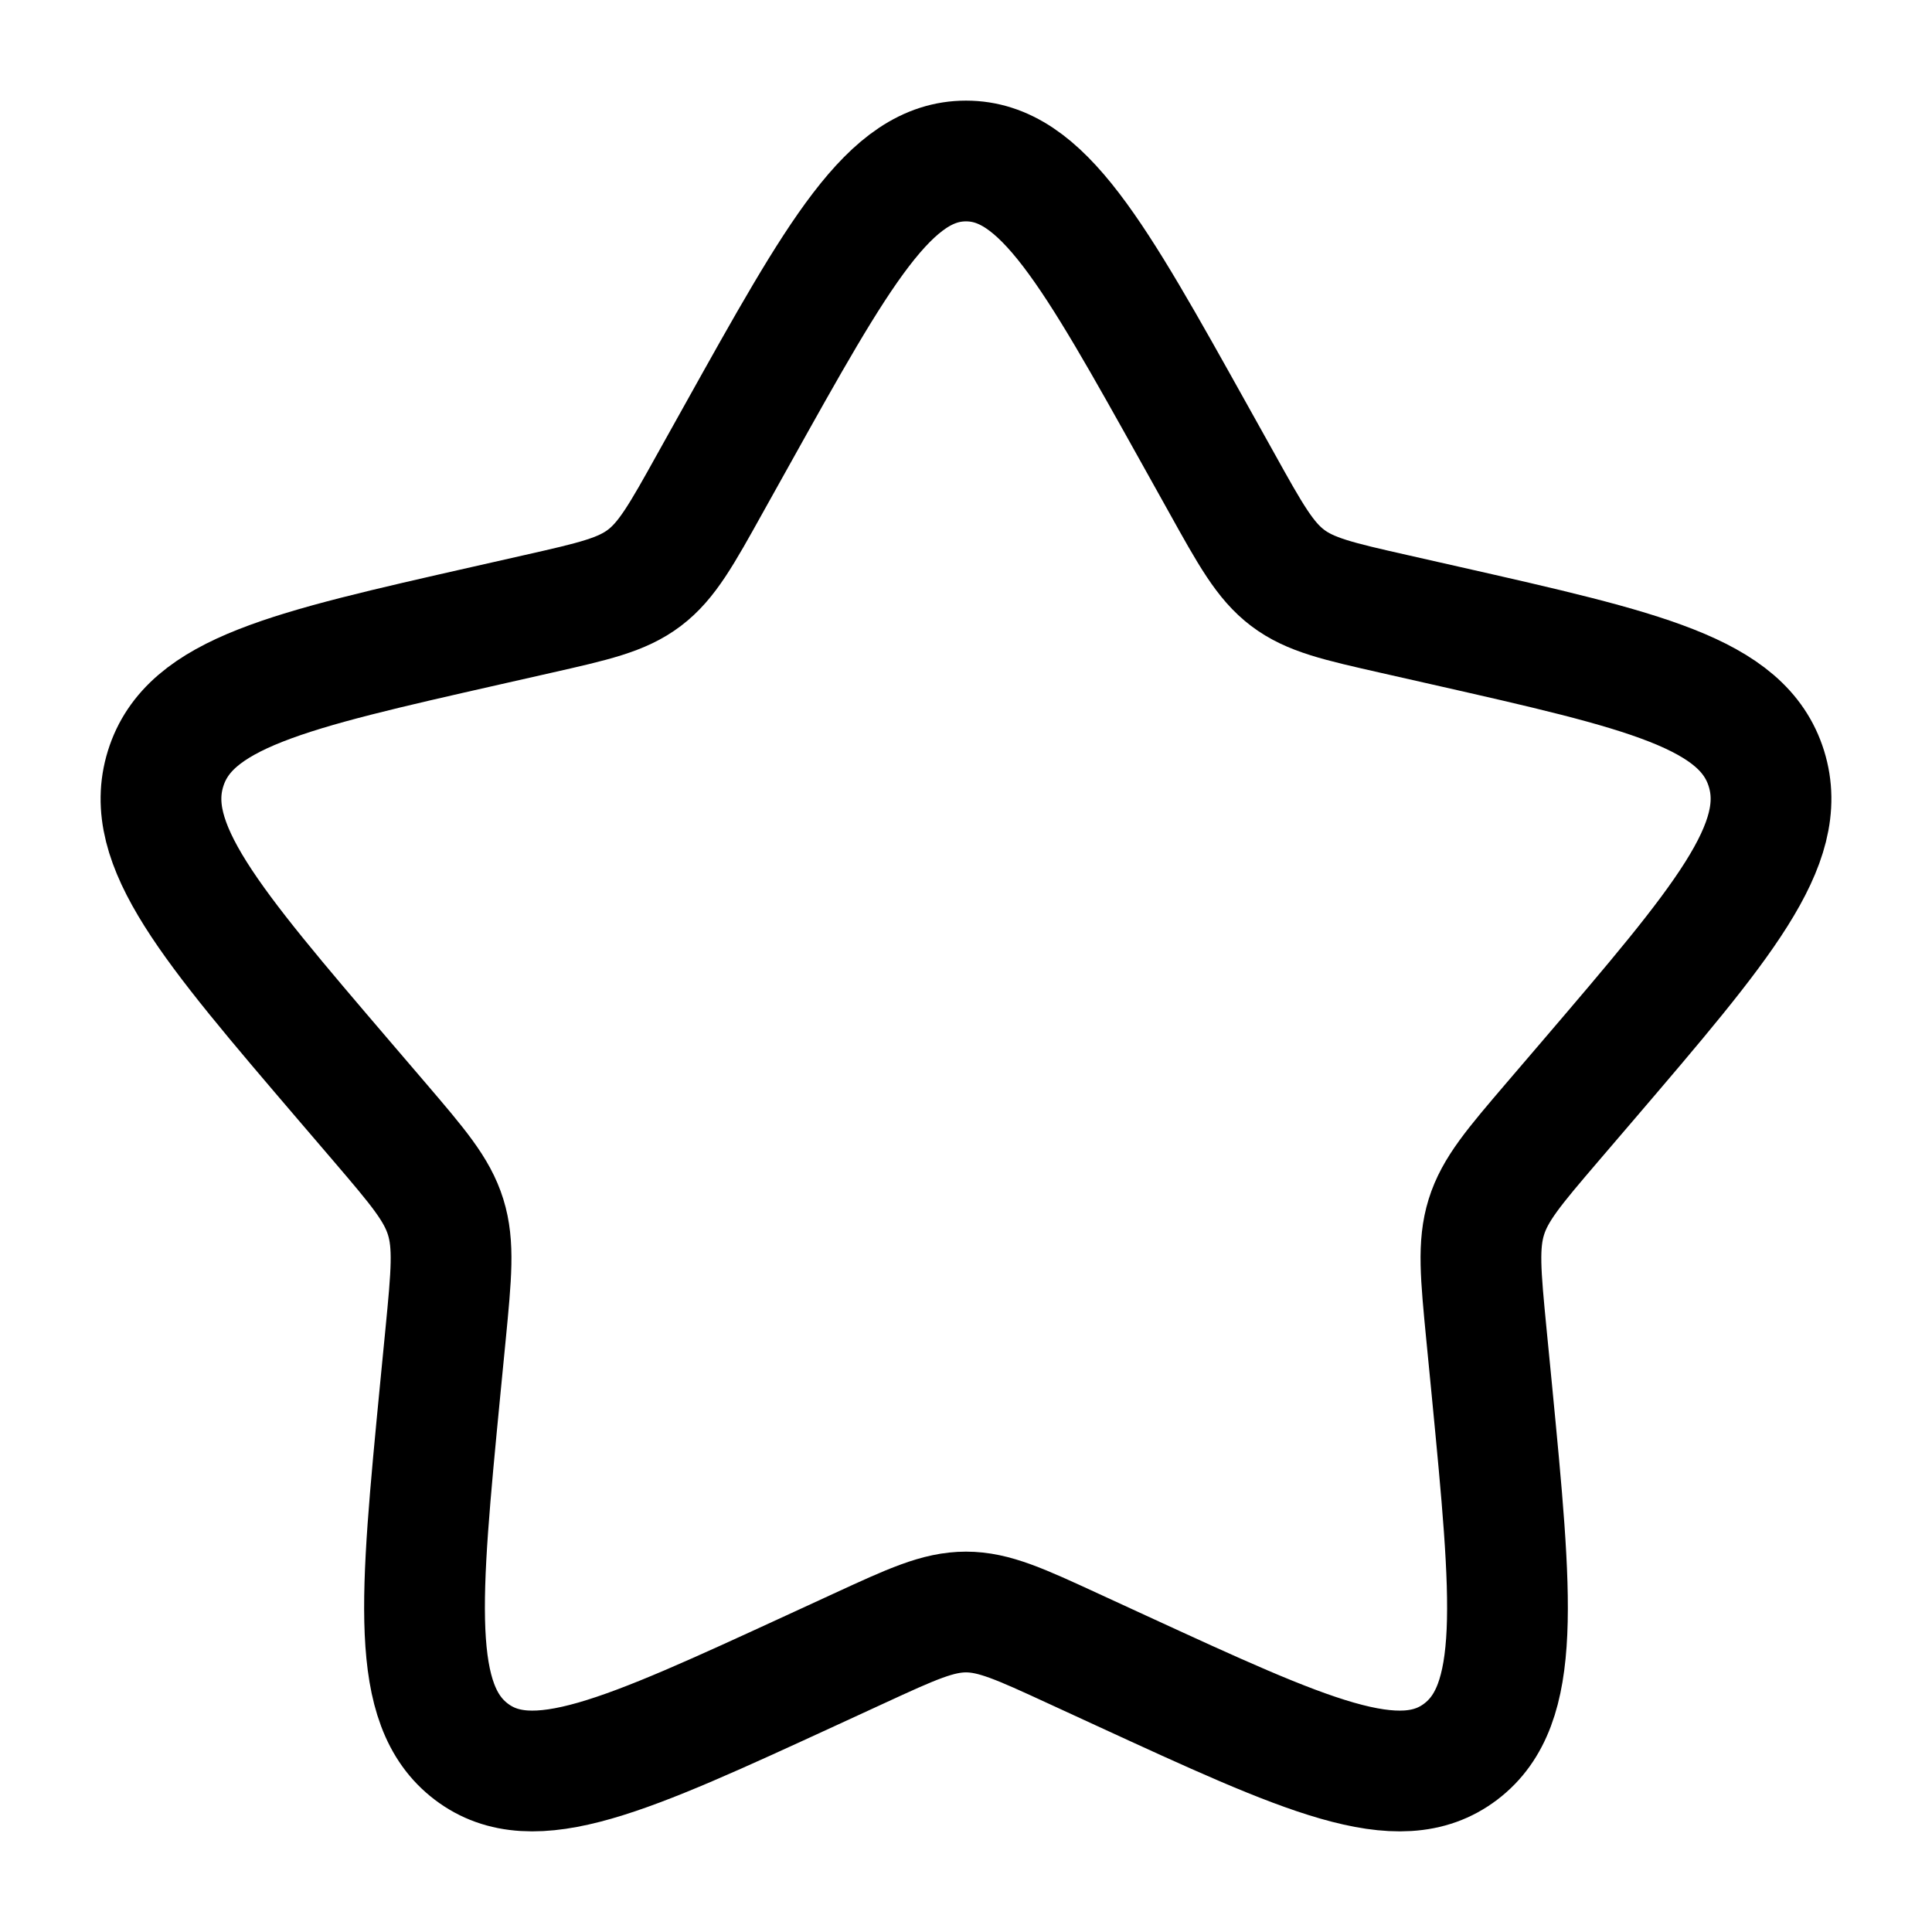
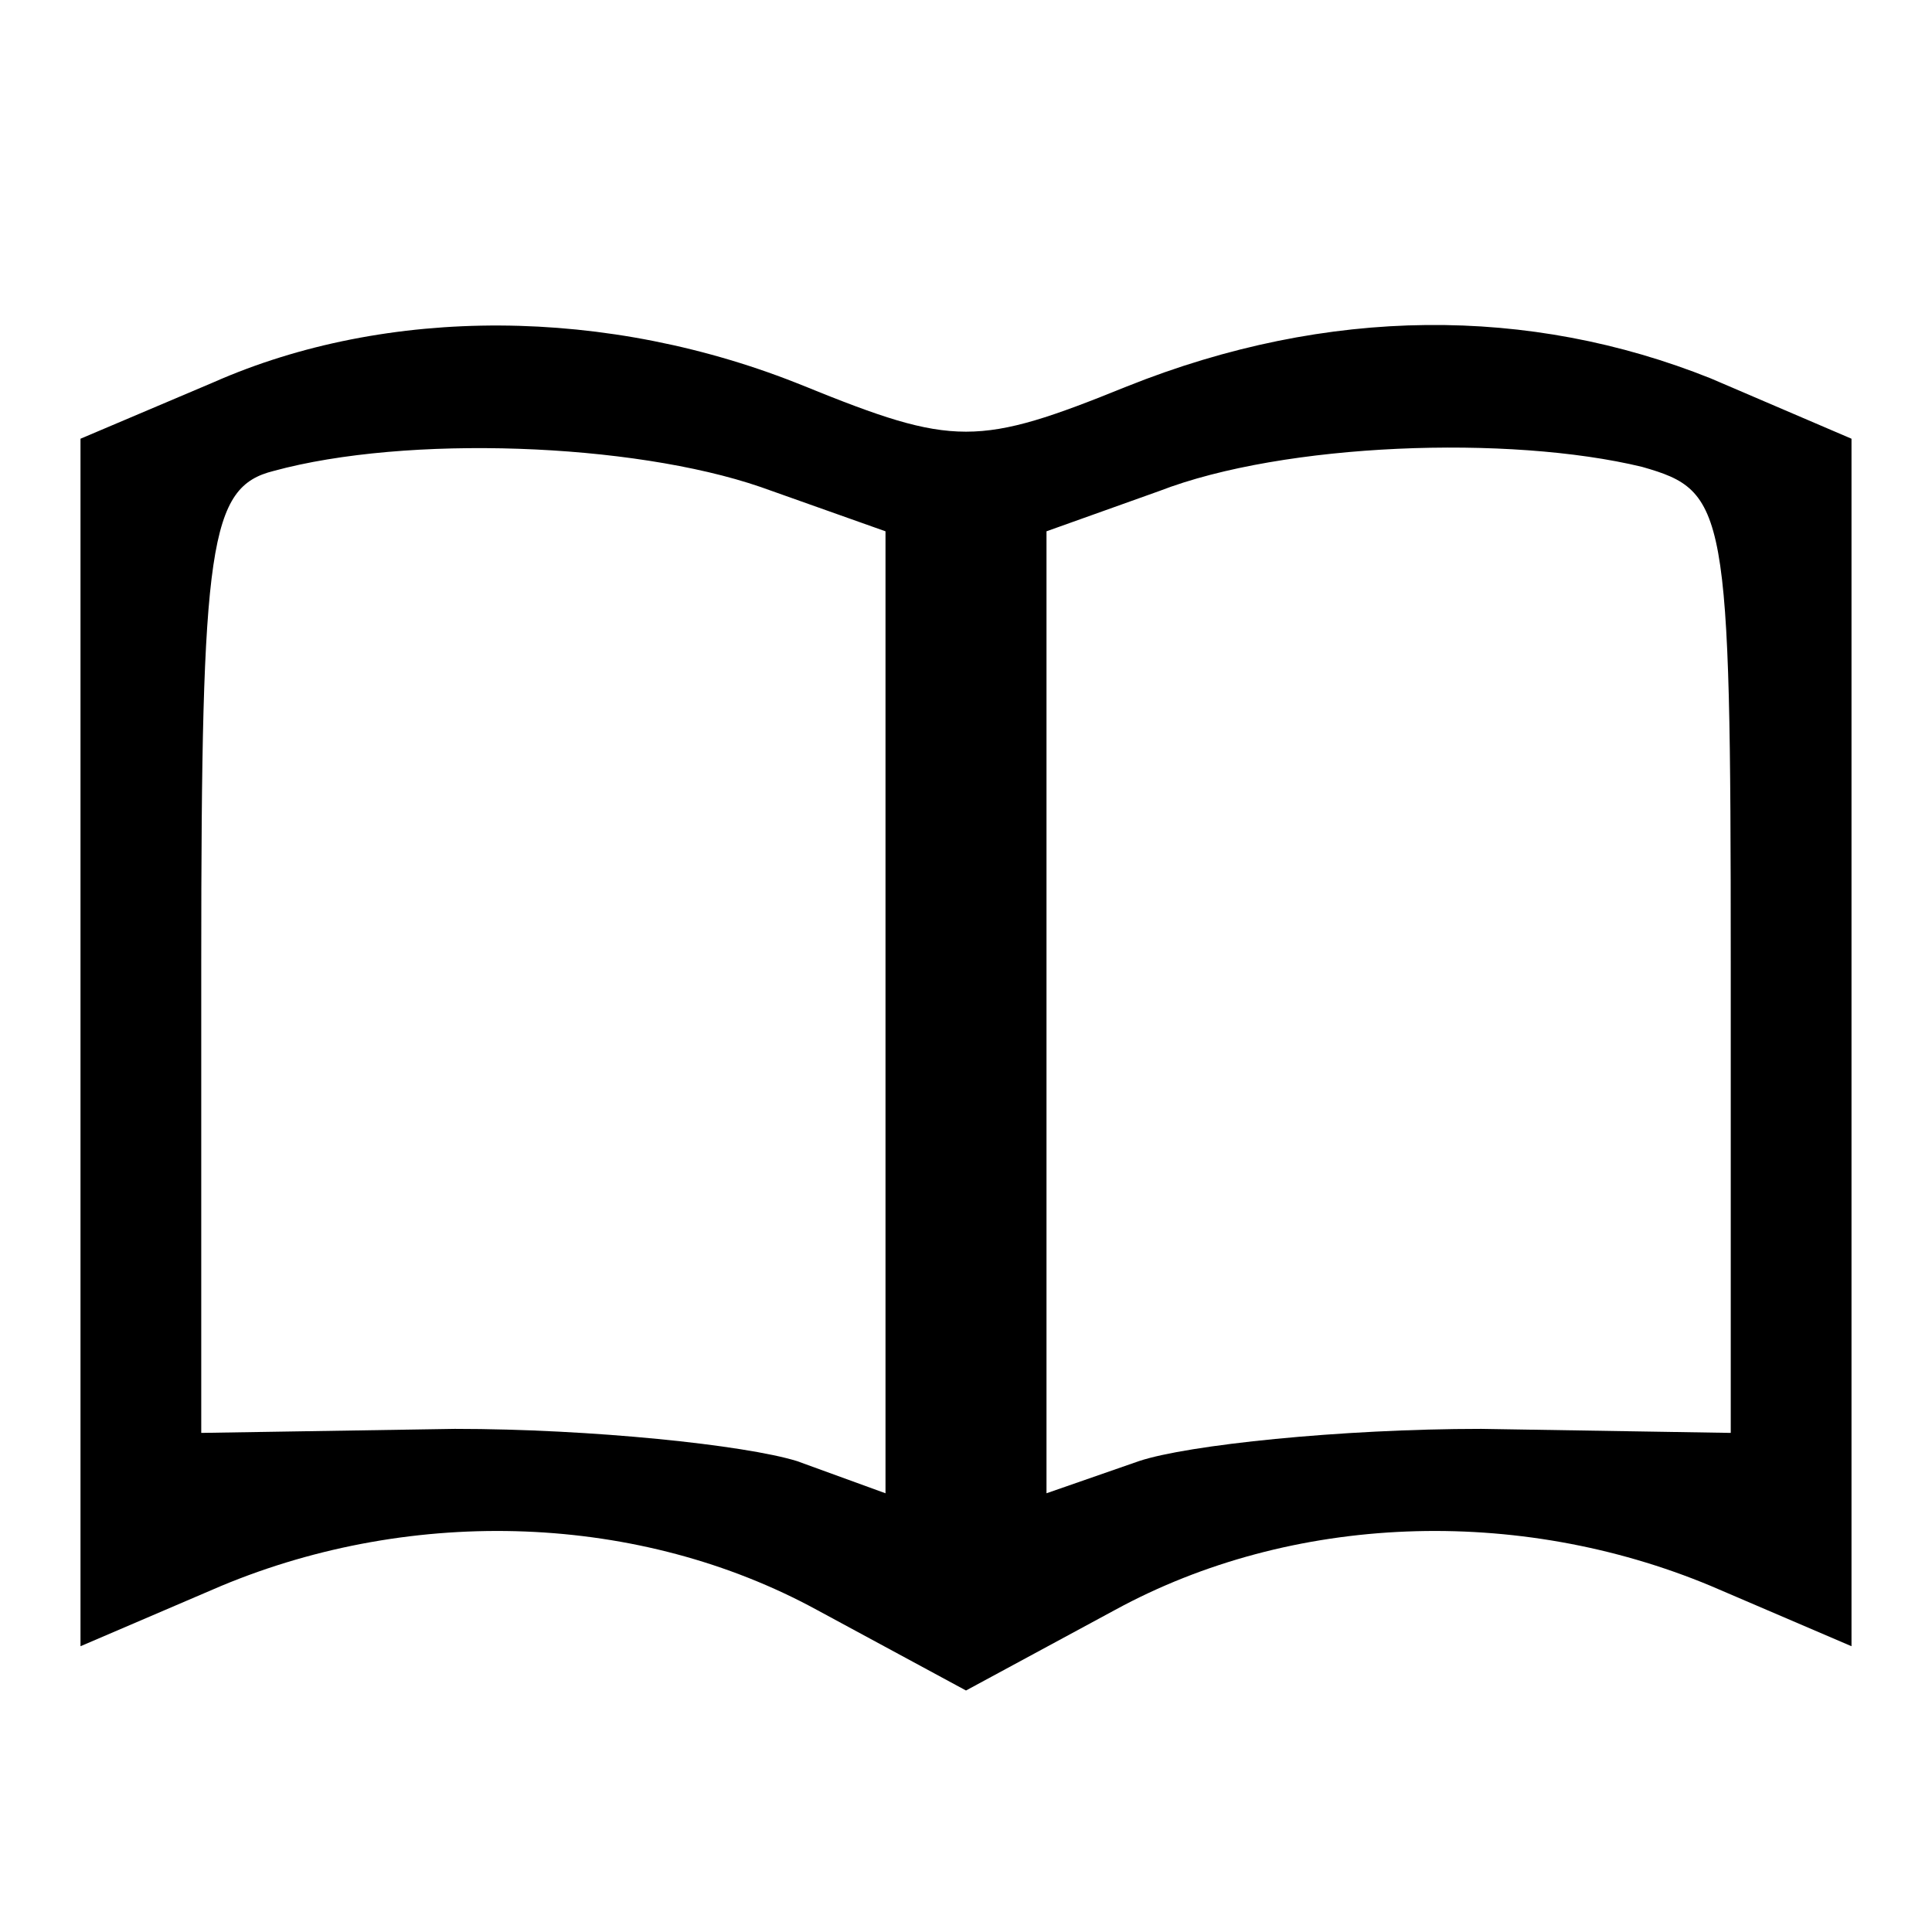
- <svg xmlns="http://www.w3.org/2000/svg" width="800px" height="800px" viewBox="0 0 24 24" fill="none">
-   <g id="SVGRepo_bgCarrier" stroke-width="0" />
-   <g id="SVGRepo_tracerCarrier" stroke-linecap="round" stroke-linejoin="round" />
-   <g id="SVGRepo_iconCarrier">
-     <path d="M9.153 5.408C10.42 3.136 11.053 2 12 2C12.947 2 13.58 3.136 14.847 5.408L15.175 5.996C15.534 6.642 15.714 6.965 15.995 7.178C16.276 7.391 16.625 7.47 17.324 7.628L17.96 7.772C20.42 8.329 21.65 8.607 21.943 9.548C22.235 10.489 21.397 11.469 19.72 13.43L19.286 13.937C18.81 14.494 18.571 14.773 18.464 15.118C18.357 15.462 18.393 15.834 18.465 16.578L18.531 17.254C18.784 19.871 18.911 21.179 18.145 21.76C17.379 22.342 16.227 21.811 13.924 20.751L13.329 20.477C12.674 20.175 12.347 20.025 12 20.025C11.653 20.025 11.326 20.175 10.671 20.477L10.076 20.751C7.773 21.811 6.621 22.342 5.855 21.76C5.089 21.179 5.216 19.871 5.469 17.254L5.535 16.578C5.607 15.834 5.643 15.462 5.536 15.118C5.429 14.773 5.19 14.494 4.714 13.937L4.28 13.43C2.603 11.469 1.765 10.489 2.057 9.548C2.35 8.607 3.58 8.329 6.04 7.772L6.676 7.628C7.375 7.47 7.724 7.391 8.005 7.178C8.286 6.965 8.466 6.642 8.825 5.996L9.153 5.408Z" stroke="#000000" stroke-width="1.5" />
+ <svg xmlns="http://www.w3.org/2000/svg" version="1.0" width="48pt" height="48pt" viewBox="0 0 48 48" preserveAspectRatio="xMidYMid meet">
+   <g transform="translate(0,48) scale(0.1,-0.1)" fill="#000000" stroke="none">
+     <path d="M53 385 l-33 -14 0 -150 0 -150 35 15 c48 20 104 18 148 -6 l37 -20 37 20 c44 24 100 26 148 6 l35 -15 0 150 0 150 -35 15 c-45 18 -95 18 -145 -2 -37 -15 -43 -15 -80 0 -49 20 -104 20 -147 1z m136 -26 l31 -11 0 -120 0 -119 -22 8 c-13 4 -51 8 -85 8 l-63 -1 0 117 c0 104 2 118 18 122 33 9 89 7 121 -4z m219 5 c21 -6 22 -10 22 -123 l0 -117 -62 1 c-35 0 -73 -4 -85 -8 l-23 -8 0 119 0 120 28 10 c31 12 87 14 120 6z" />
  </g>
</svg>
